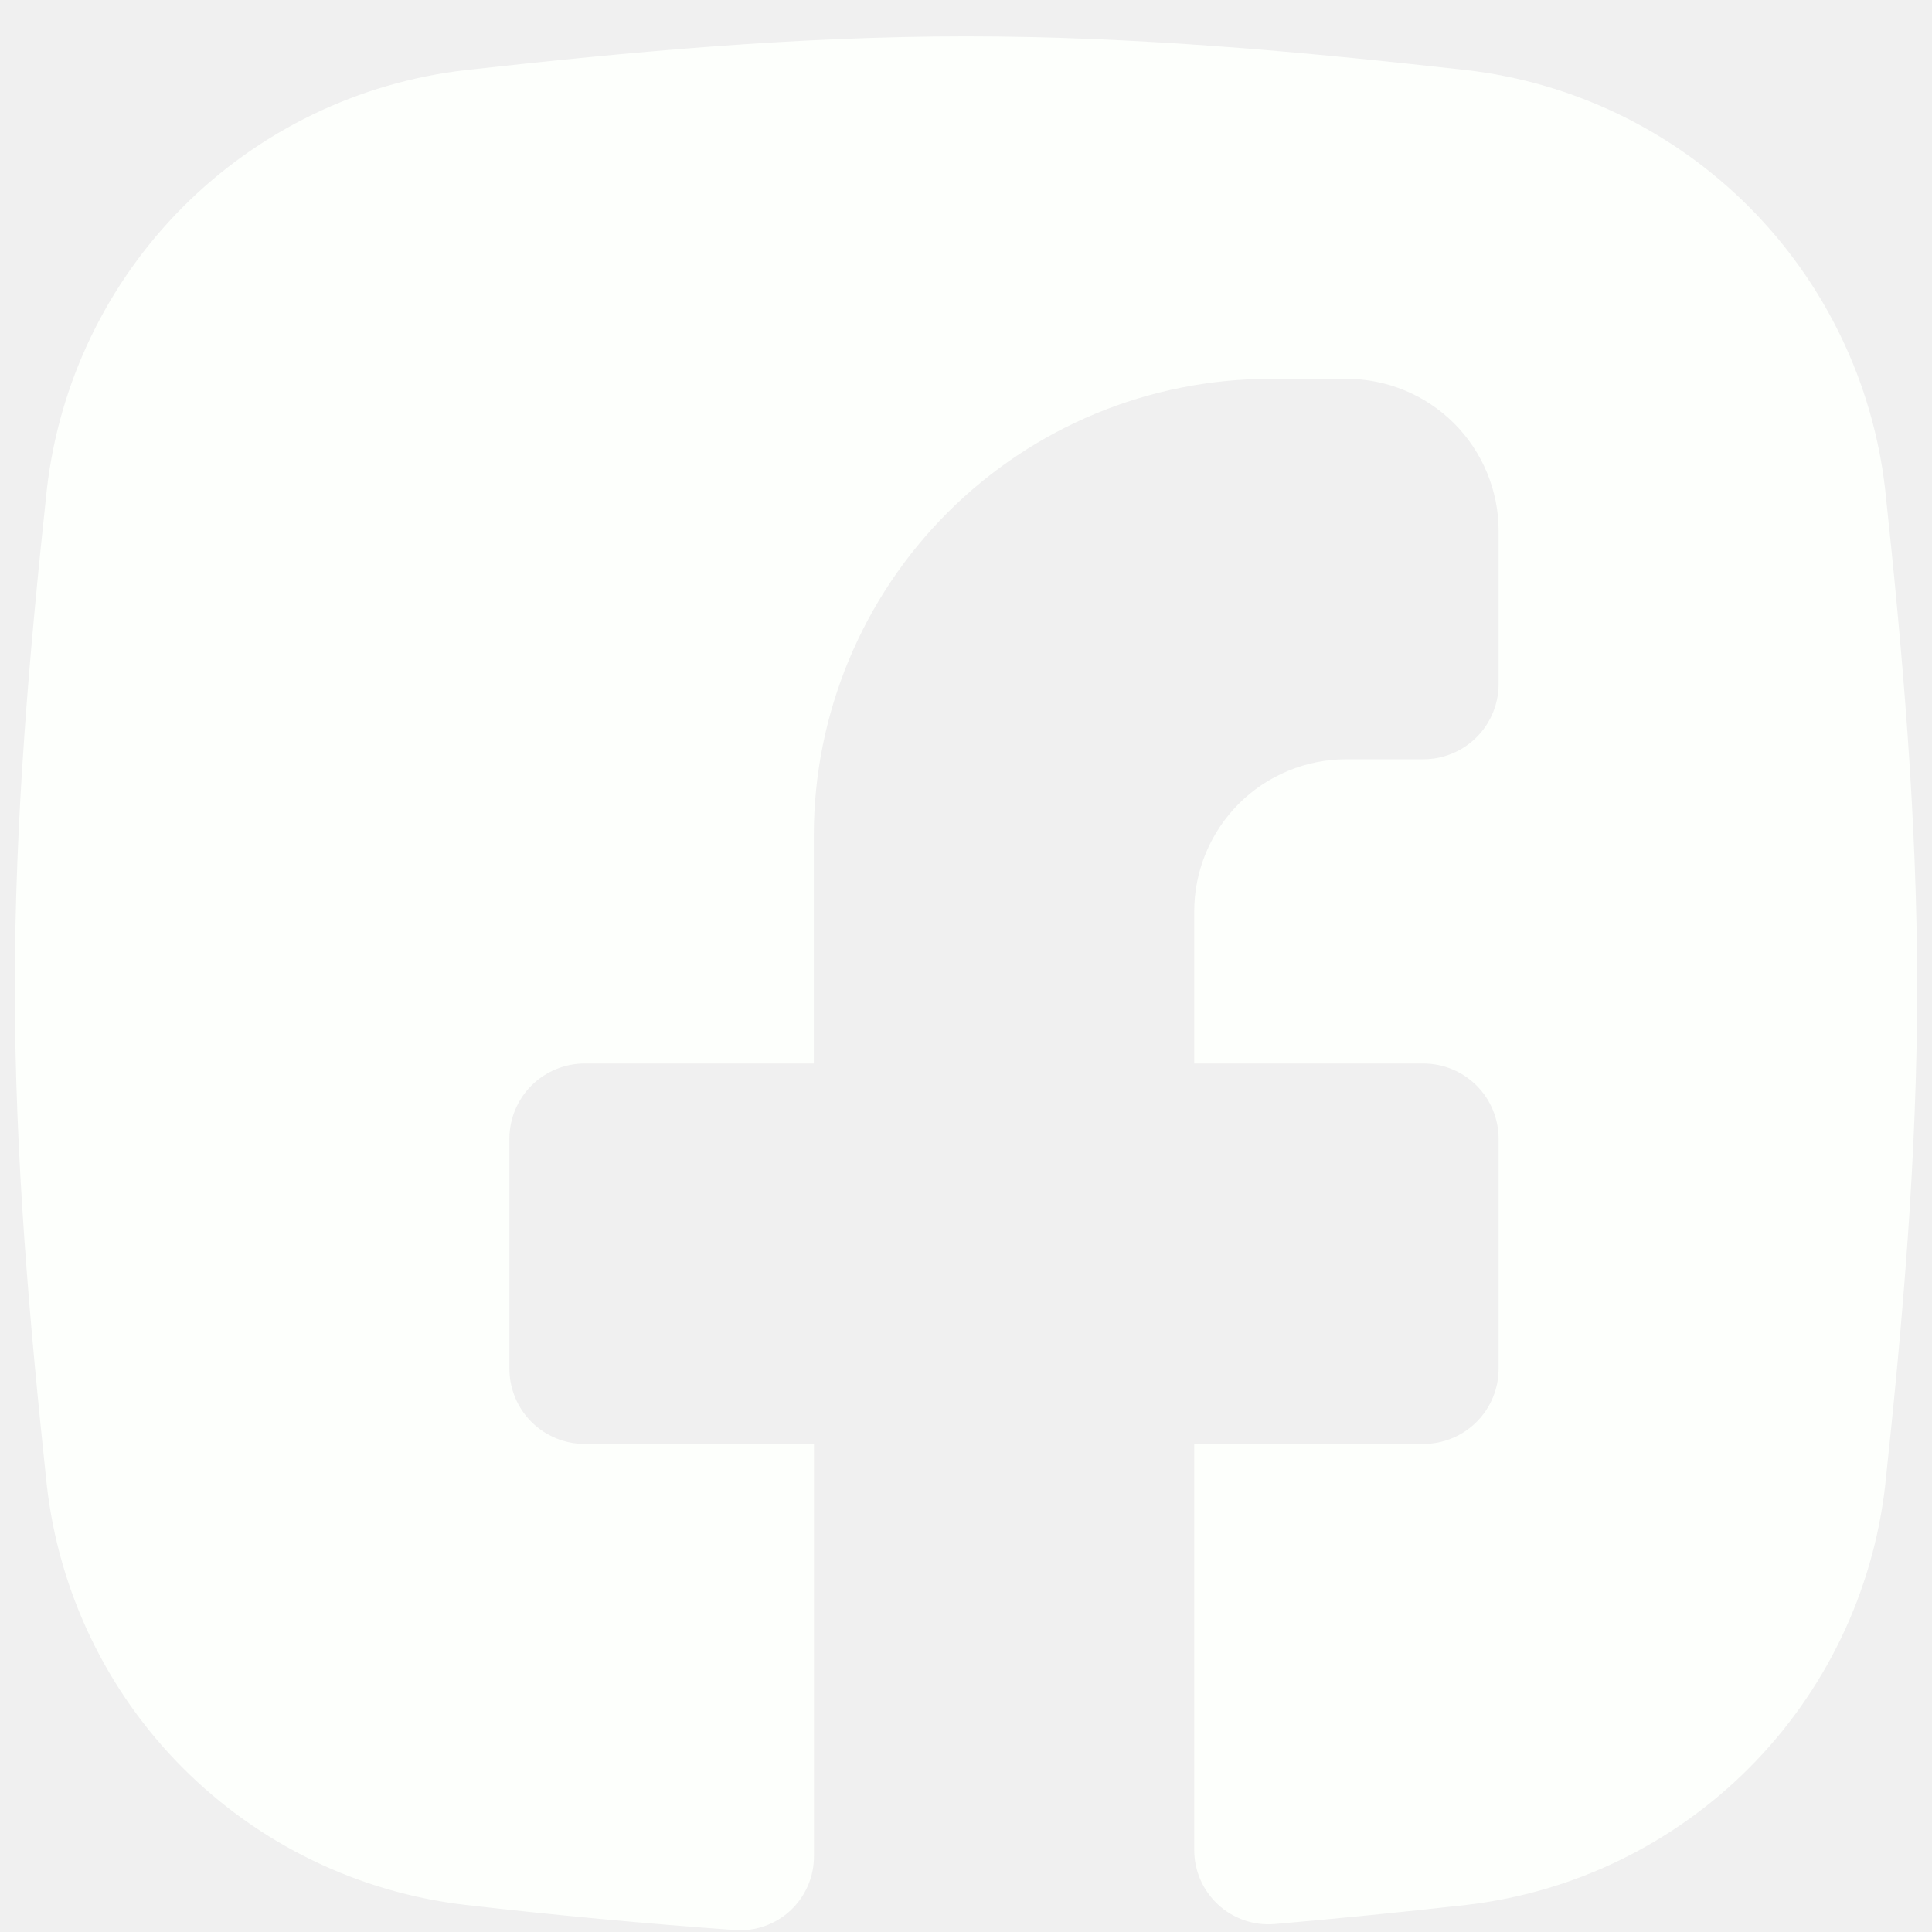
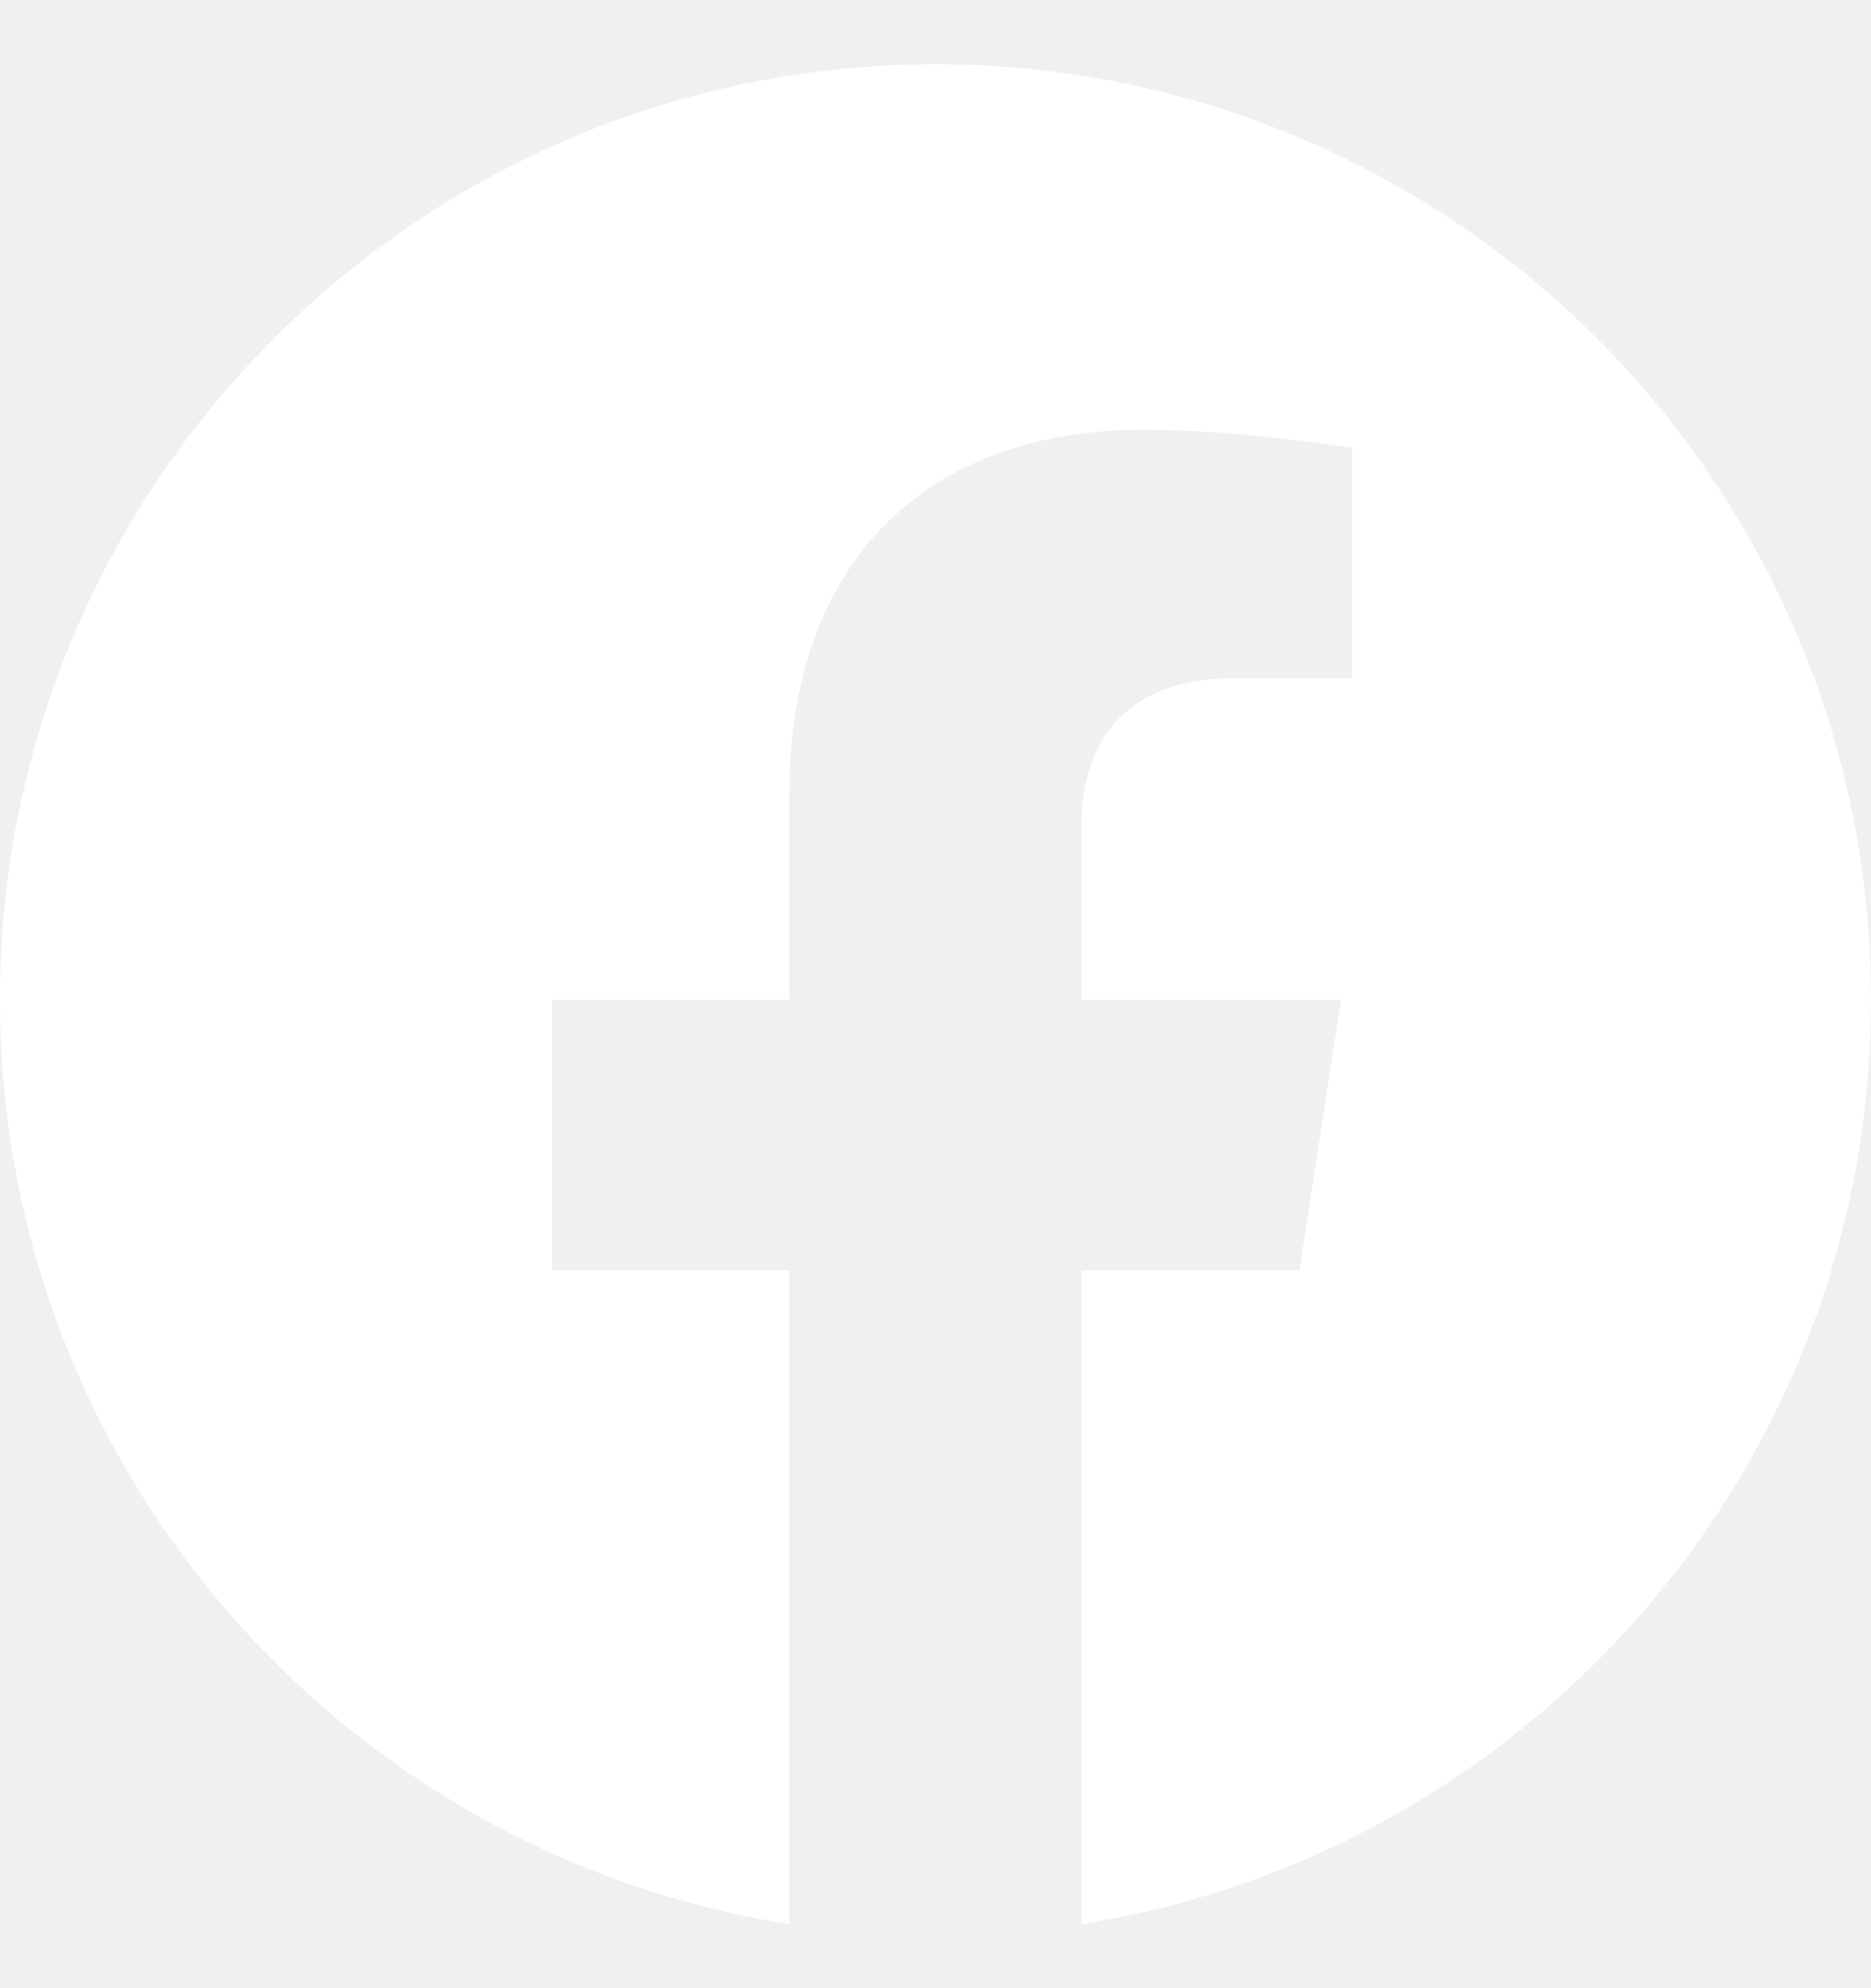
- <svg xmlns="http://www.w3.org/2000/svg" width="44" height="44" viewBox="0 0 44 44" fill="none">
-   <path d="M10.607 43.384C8.169 43.102 5.899 42.003 4.166 40.266C2.433 38.529 1.34 36.256 1.065 33.818C0.674 30.132 0.338 26.347 0.338 22.49C0.338 18.633 0.671 14.844 1.065 11.162C1.34 8.724 2.433 6.451 4.166 4.713C5.899 2.976 8.169 1.877 10.607 1.596C14.313 1.185 18.119 0.828 22 0.828C25.881 0.828 29.687 1.181 33.393 1.596C35.831 1.877 38.101 2.976 39.834 4.713C41.566 6.451 42.66 8.724 42.935 11.162C43.329 14.848 43.662 18.633 43.662 22.49C43.662 26.347 43.329 30.132 42.935 33.818C42.66 36.256 41.566 38.529 39.834 40.266C38.101 42.003 35.831 43.102 33.393 43.384C31.953 43.546 30.498 43.691 29.029 43.819C28.795 43.839 28.559 43.809 28.338 43.733C28.116 43.656 27.912 43.535 27.74 43.375C27.568 43.216 27.431 43.023 27.337 42.807C27.244 42.592 27.196 42.36 27.198 42.125V32.885H32.416C32.871 32.885 33.307 32.705 33.628 32.383C33.95 32.062 34.13 31.626 34.13 31.171V25.936C34.13 25.481 33.95 25.045 33.628 24.723C33.307 24.402 32.871 24.221 32.416 24.221H27.198V20.758C27.197 20.303 27.287 19.852 27.461 19.431C27.635 19.011 27.89 18.628 28.212 18.306C28.534 17.984 28.916 17.729 29.337 17.555C29.758 17.381 30.209 17.292 30.664 17.292H32.416C32.871 17.292 33.307 17.111 33.628 16.79C33.95 16.468 34.13 16.032 34.13 15.578V12.091C34.13 11.173 33.765 10.292 33.116 9.642C32.467 8.993 31.586 8.628 30.667 8.628H28.933C26.175 8.628 23.531 9.723 21.581 11.673C19.631 13.622 18.535 16.266 18.534 19.024V24.221H13.315C12.861 24.221 12.425 24.402 12.103 24.723C11.782 25.045 11.601 25.481 11.601 25.936V31.171C11.601 31.626 11.782 32.062 12.103 32.383C12.425 32.705 12.861 32.885 13.315 32.885H18.537V42.262C18.54 42.494 18.494 42.724 18.403 42.938C18.312 43.151 18.178 43.343 18.01 43.503C17.841 43.662 17.641 43.784 17.423 43.862C17.204 43.94 16.972 43.972 16.741 43.956C14.693 43.809 12.646 43.618 10.607 43.384Z" fill="#FDFFFC" />
+ <svg xmlns="http://www.w3.org/2000/svg" width="16" height="17" viewBox="0 0 16 17" fill="none">
+   <g clip-path="url(#clip0_6109_4789)">
+     <path d="M16 8.55C16 4.132 12.418 0.55 8 0.55C3.582 0.55 0 4.132 0 8.55C0 12.543 2.925 15.852 6.75 16.453V10.863H4.719V8.549H6.75V6.788C6.75 4.783 7.945 3.675 9.772 3.675C10.647 3.675 11.563 3.832 11.563 3.832V5.8H10.553C9.559 5.8 9.249 6.417 9.249 7.05V8.55H11.468L11.113 10.863H9.249V16.453C13.075 15.852 16 12.543 16 8.55Z" fill="white" />
+   </g>
+   <defs>
+     <clipPath id="clip0_6109_4789">
+       <rect width="16" height="16" fill="white" transform="translate(0 0.5)" />
+     </clipPath>
+   </defs>
</svg>
